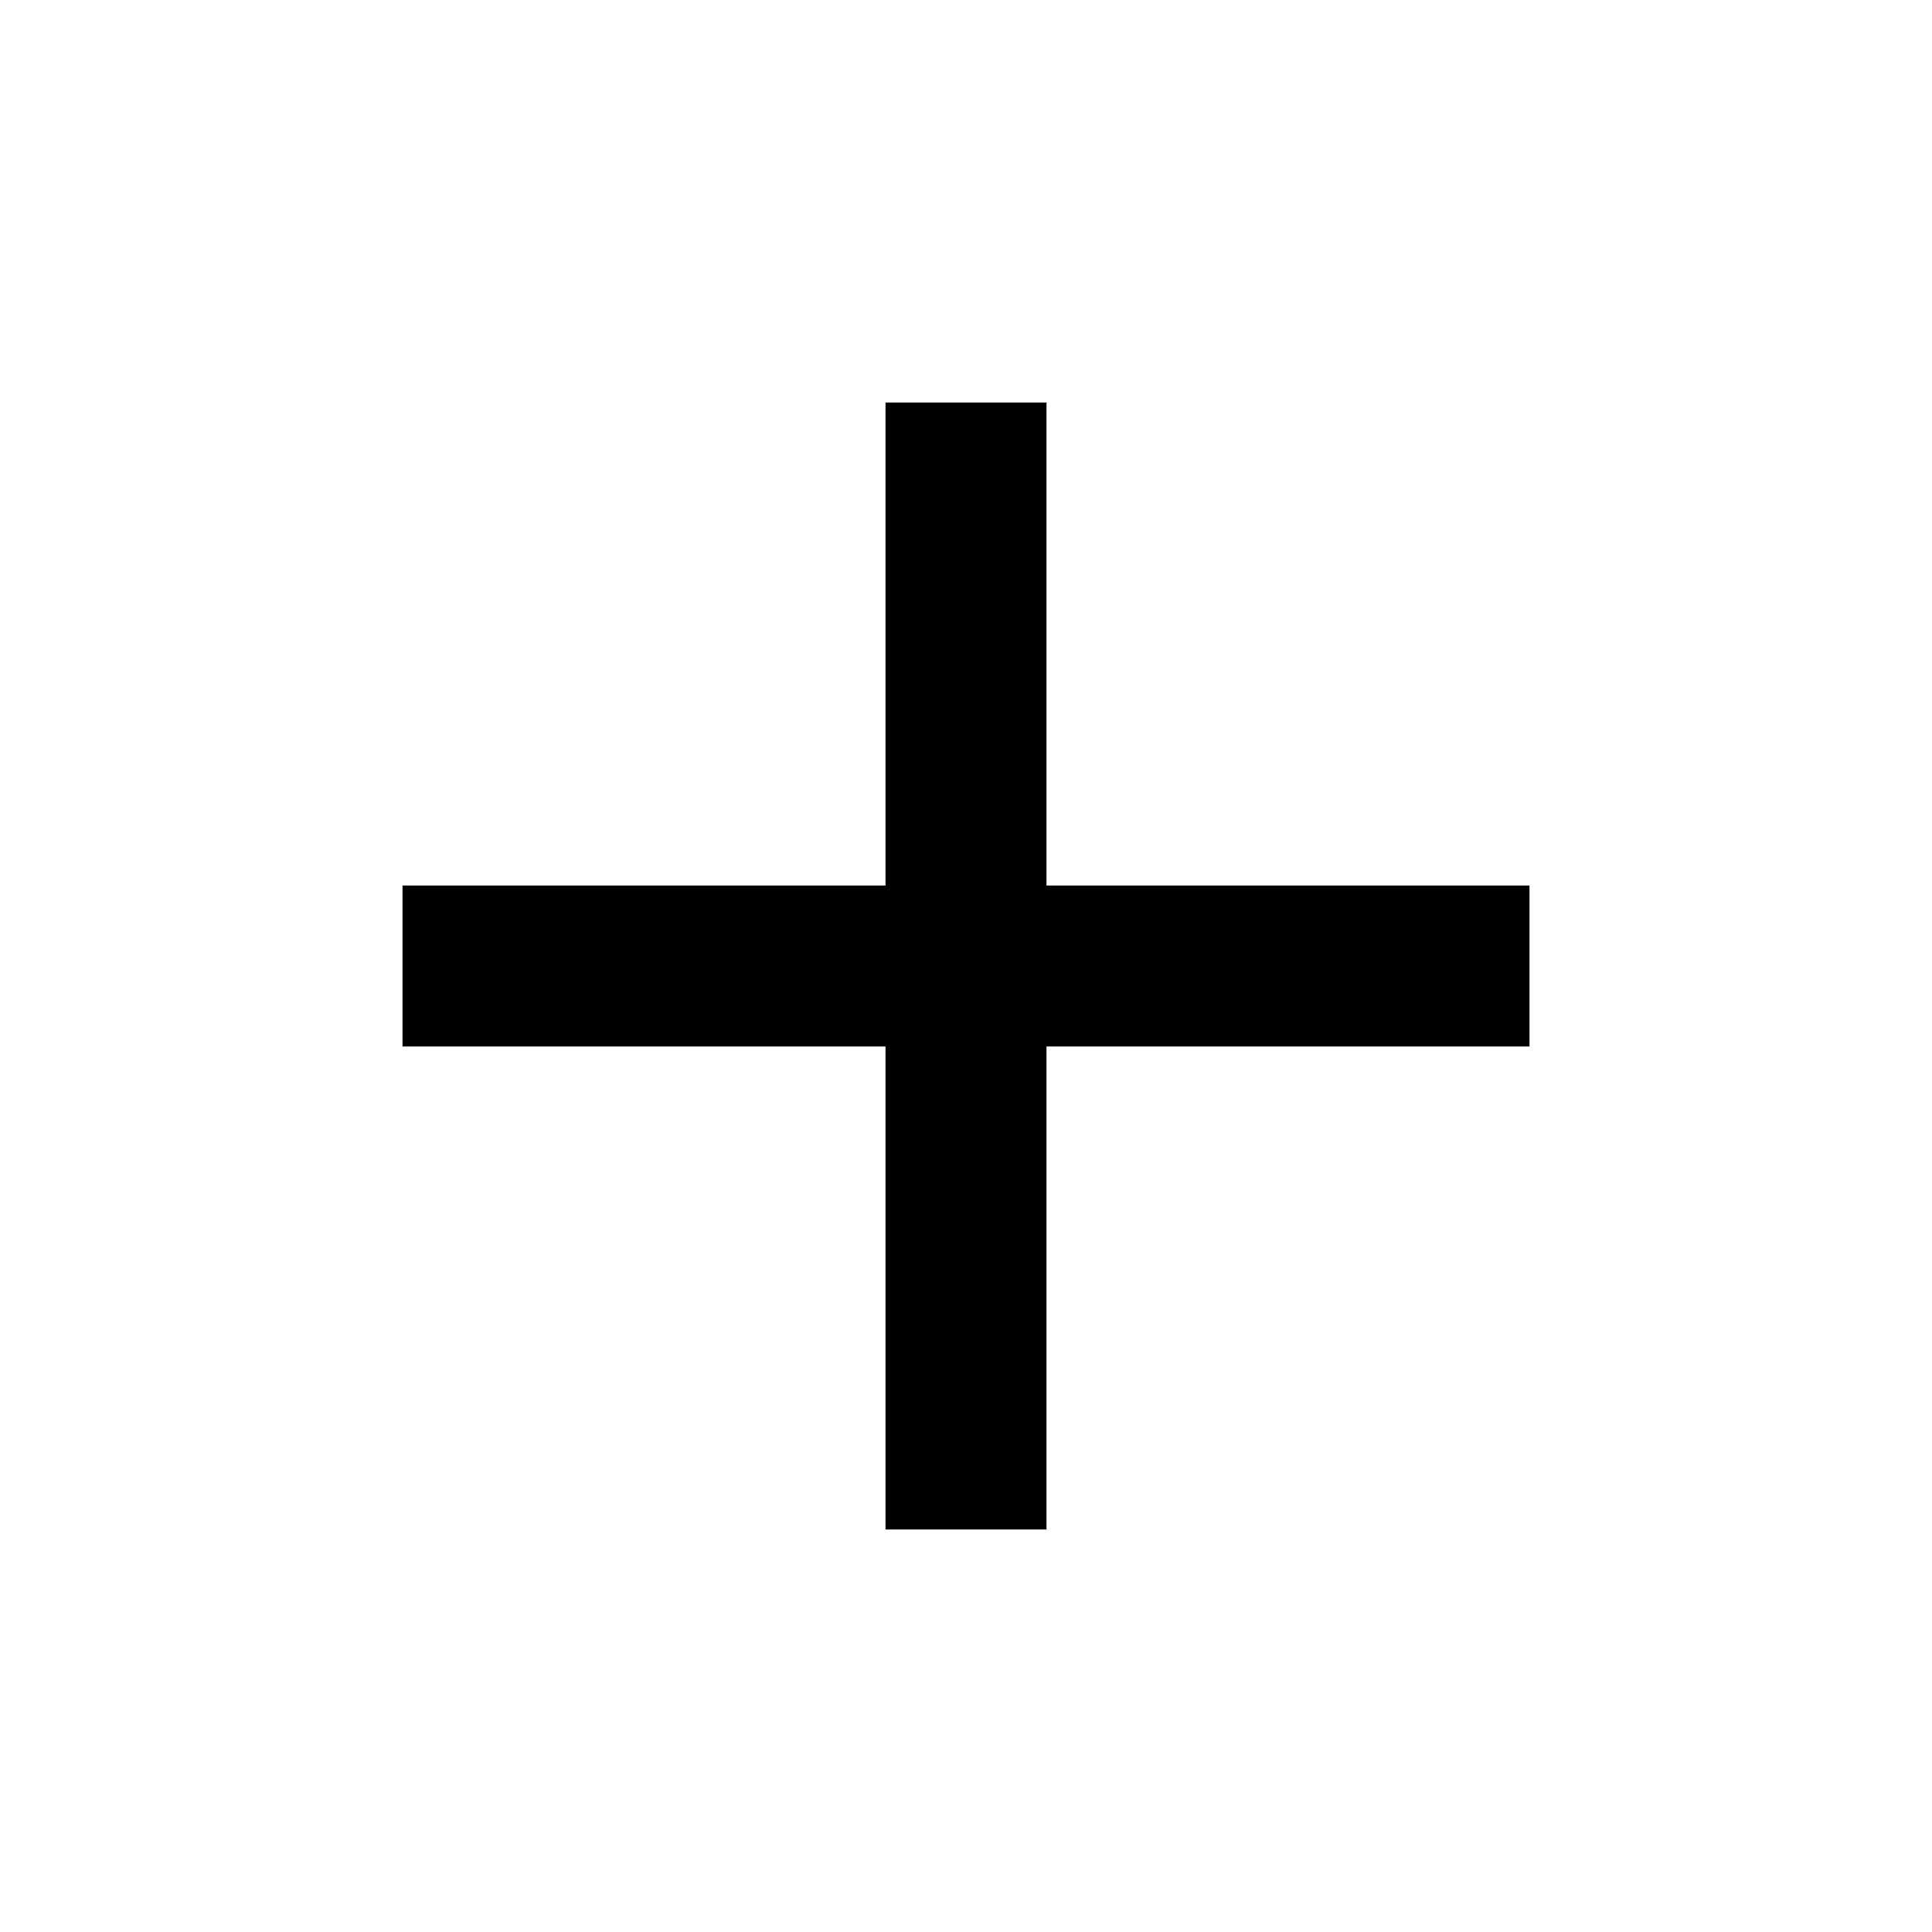
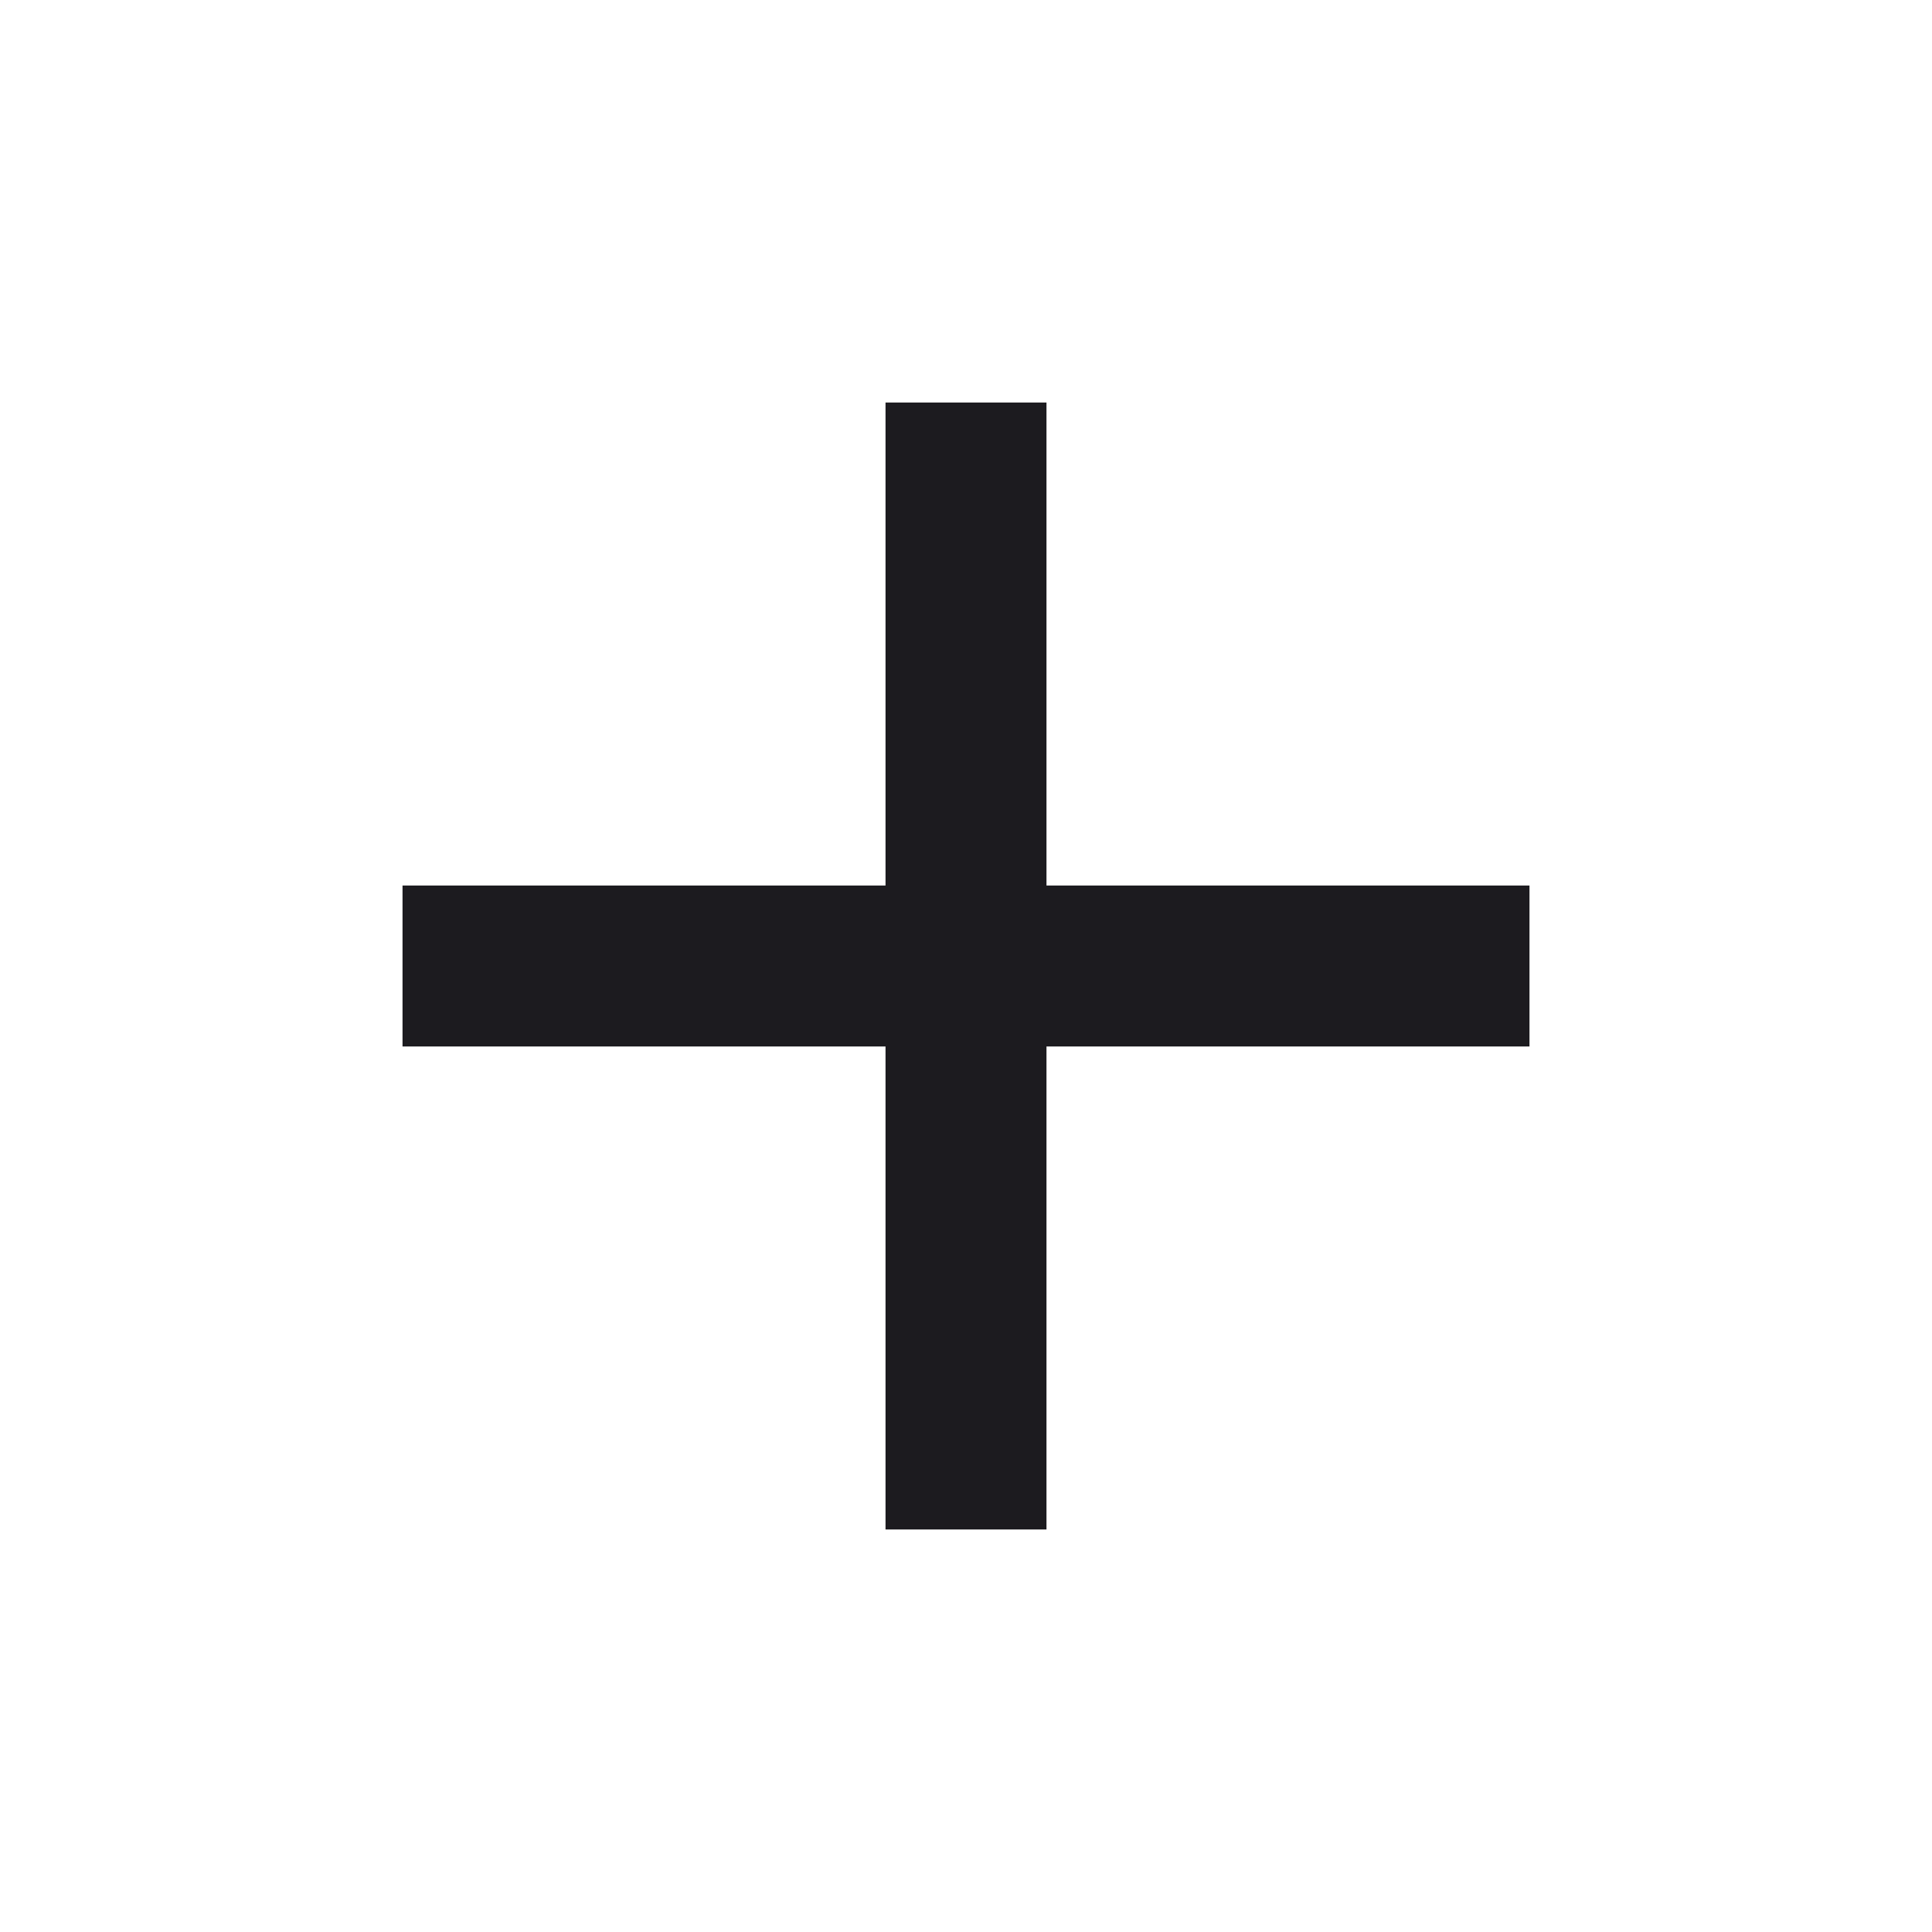
<svg xmlns="http://www.w3.org/2000/svg" width="32" height="32" viewBox="0 0 32 32" fill="none">
  <mask id="mask0_164_227" style="mask-type:alpha" maskUnits="userSpaceOnUse" x="0" y="0" width="32" height="32">
    <rect width="32" height="32" fill="#D9D9D9" />
  </mask>
  <g mask="url(#mask0_164_227)">
-     <path d="M14.667 17.333H6.667V14.667H14.667V6.667H17.333V14.667H25.333V17.333H17.333V25.333H14.667V17.333Z" fill="currentColor" />
+     <path d="M14.667 17.333H6.667V14.667H14.667V6.667H17.333V14.667H25.333V17.333H17.333V25.333H14.667V17.333Z" fill="#1C1B1F" />
  </g>
</svg>
